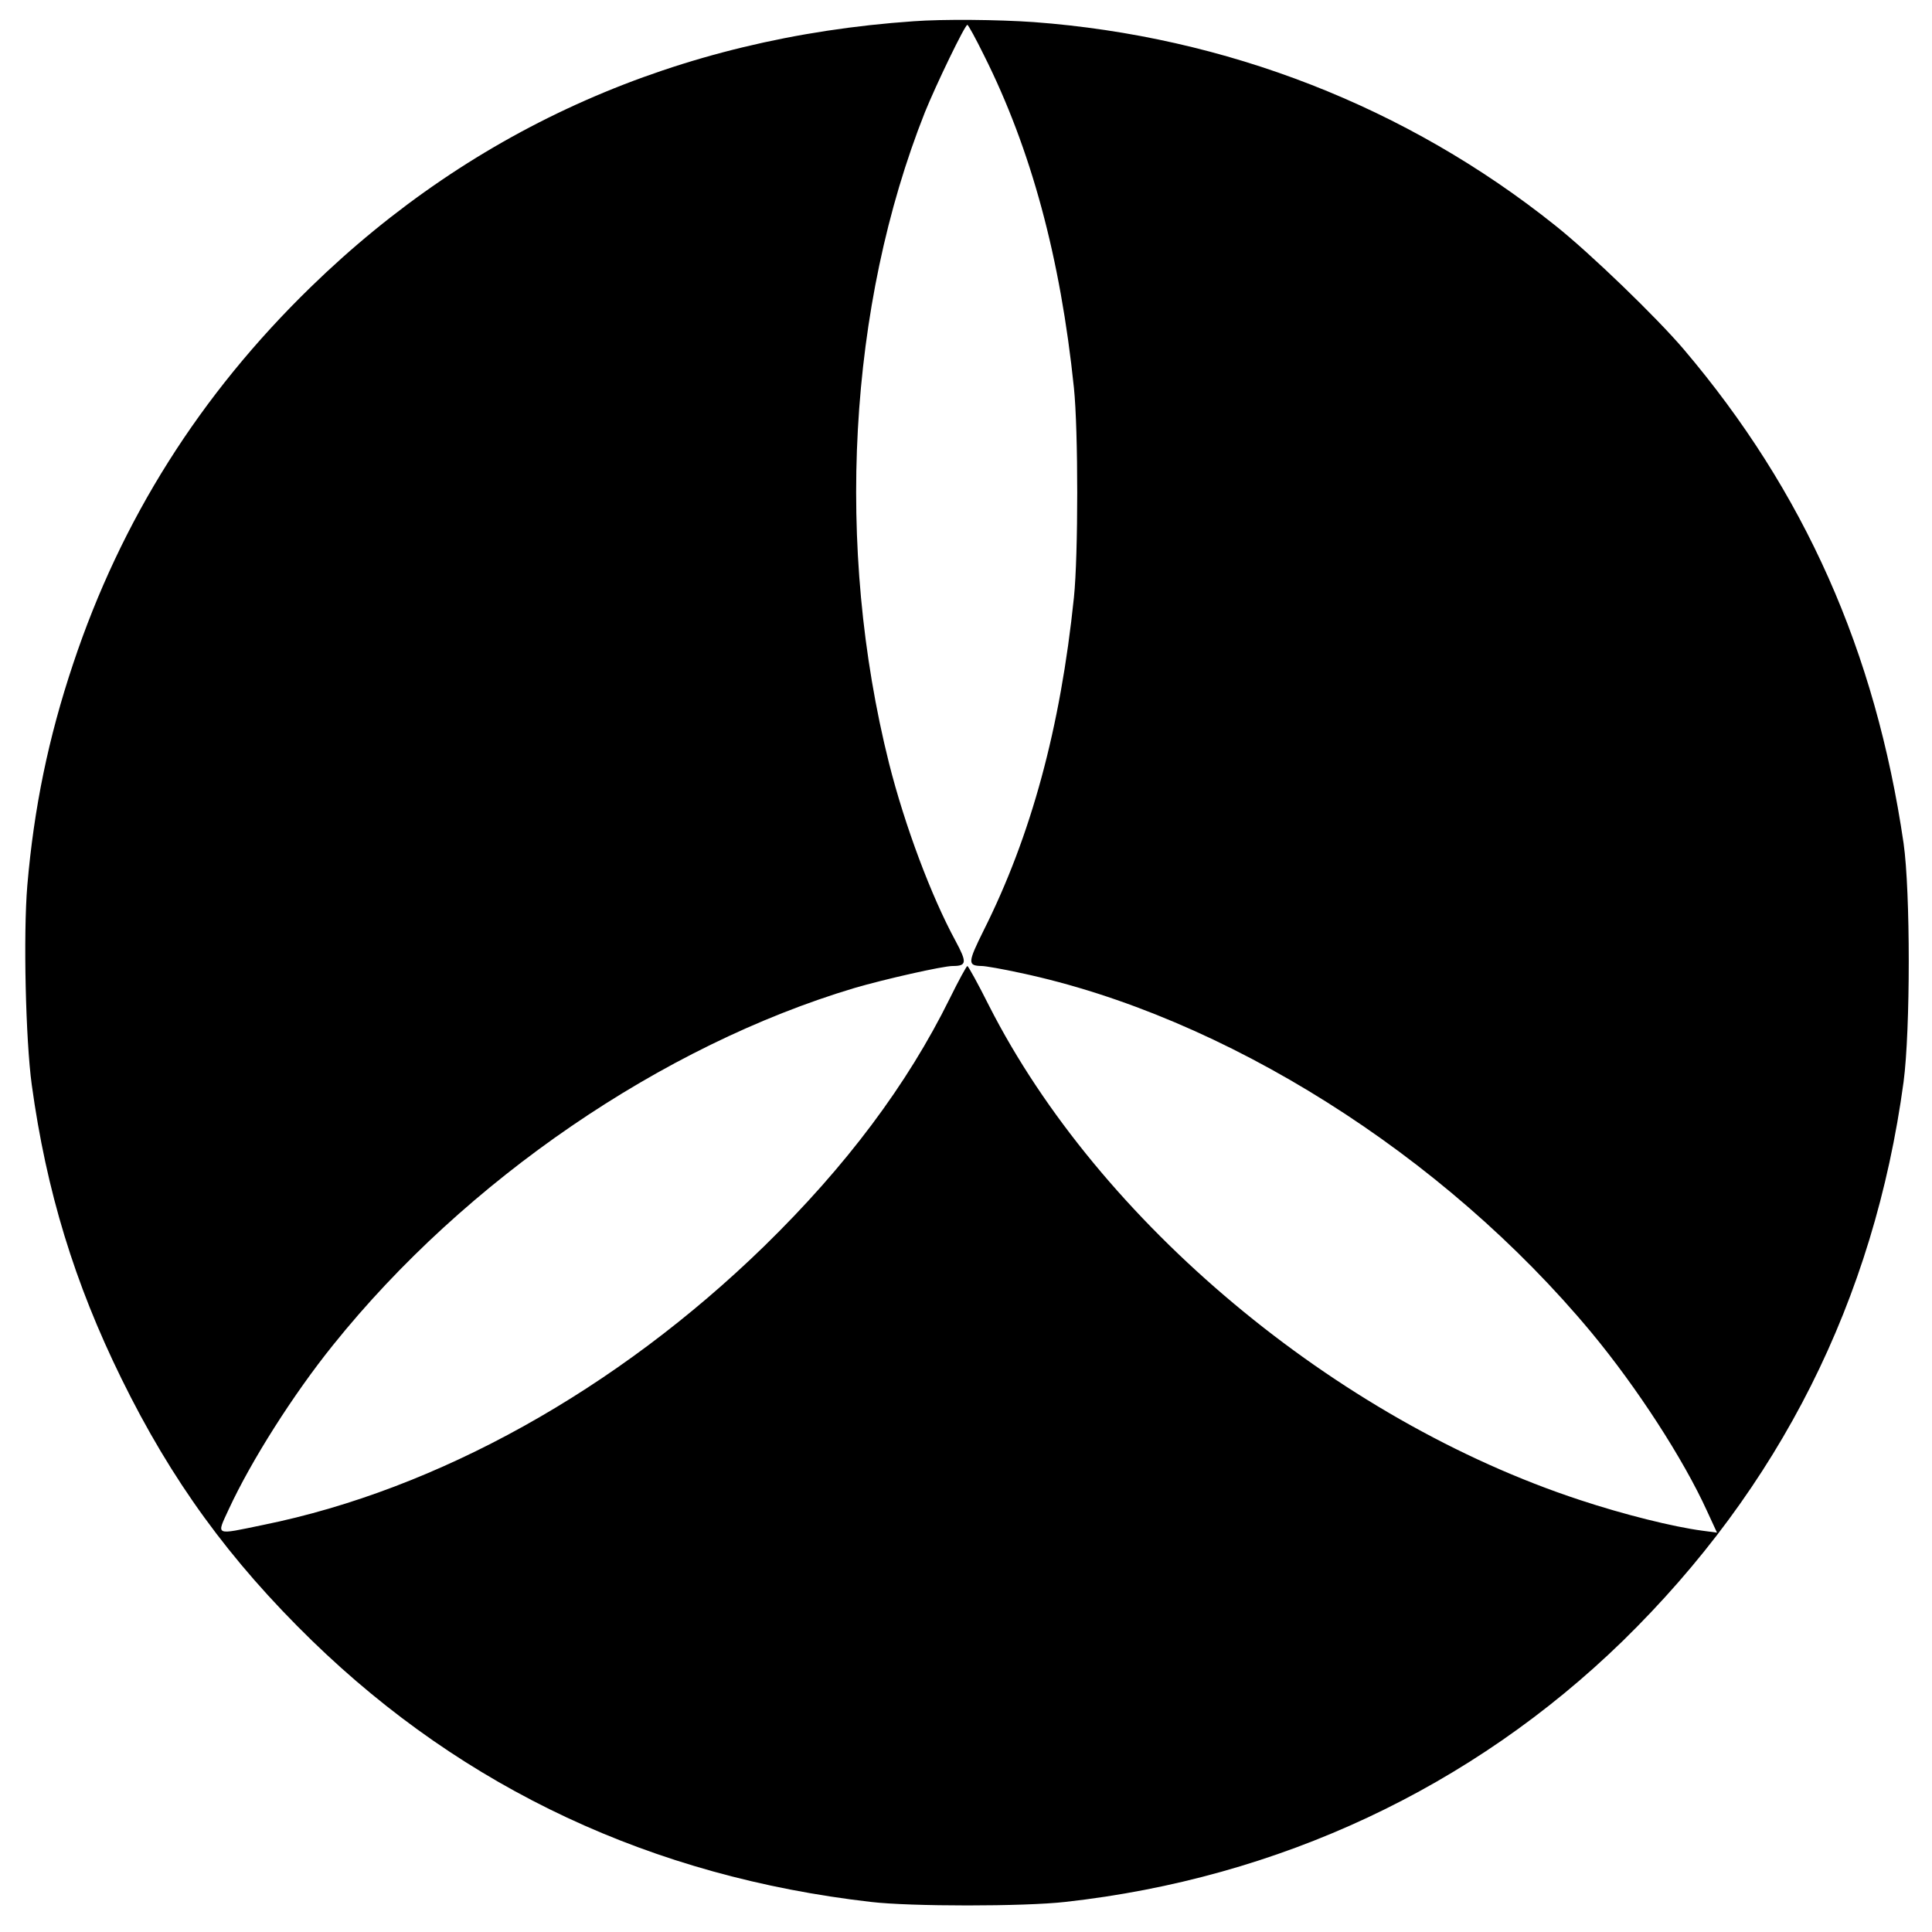
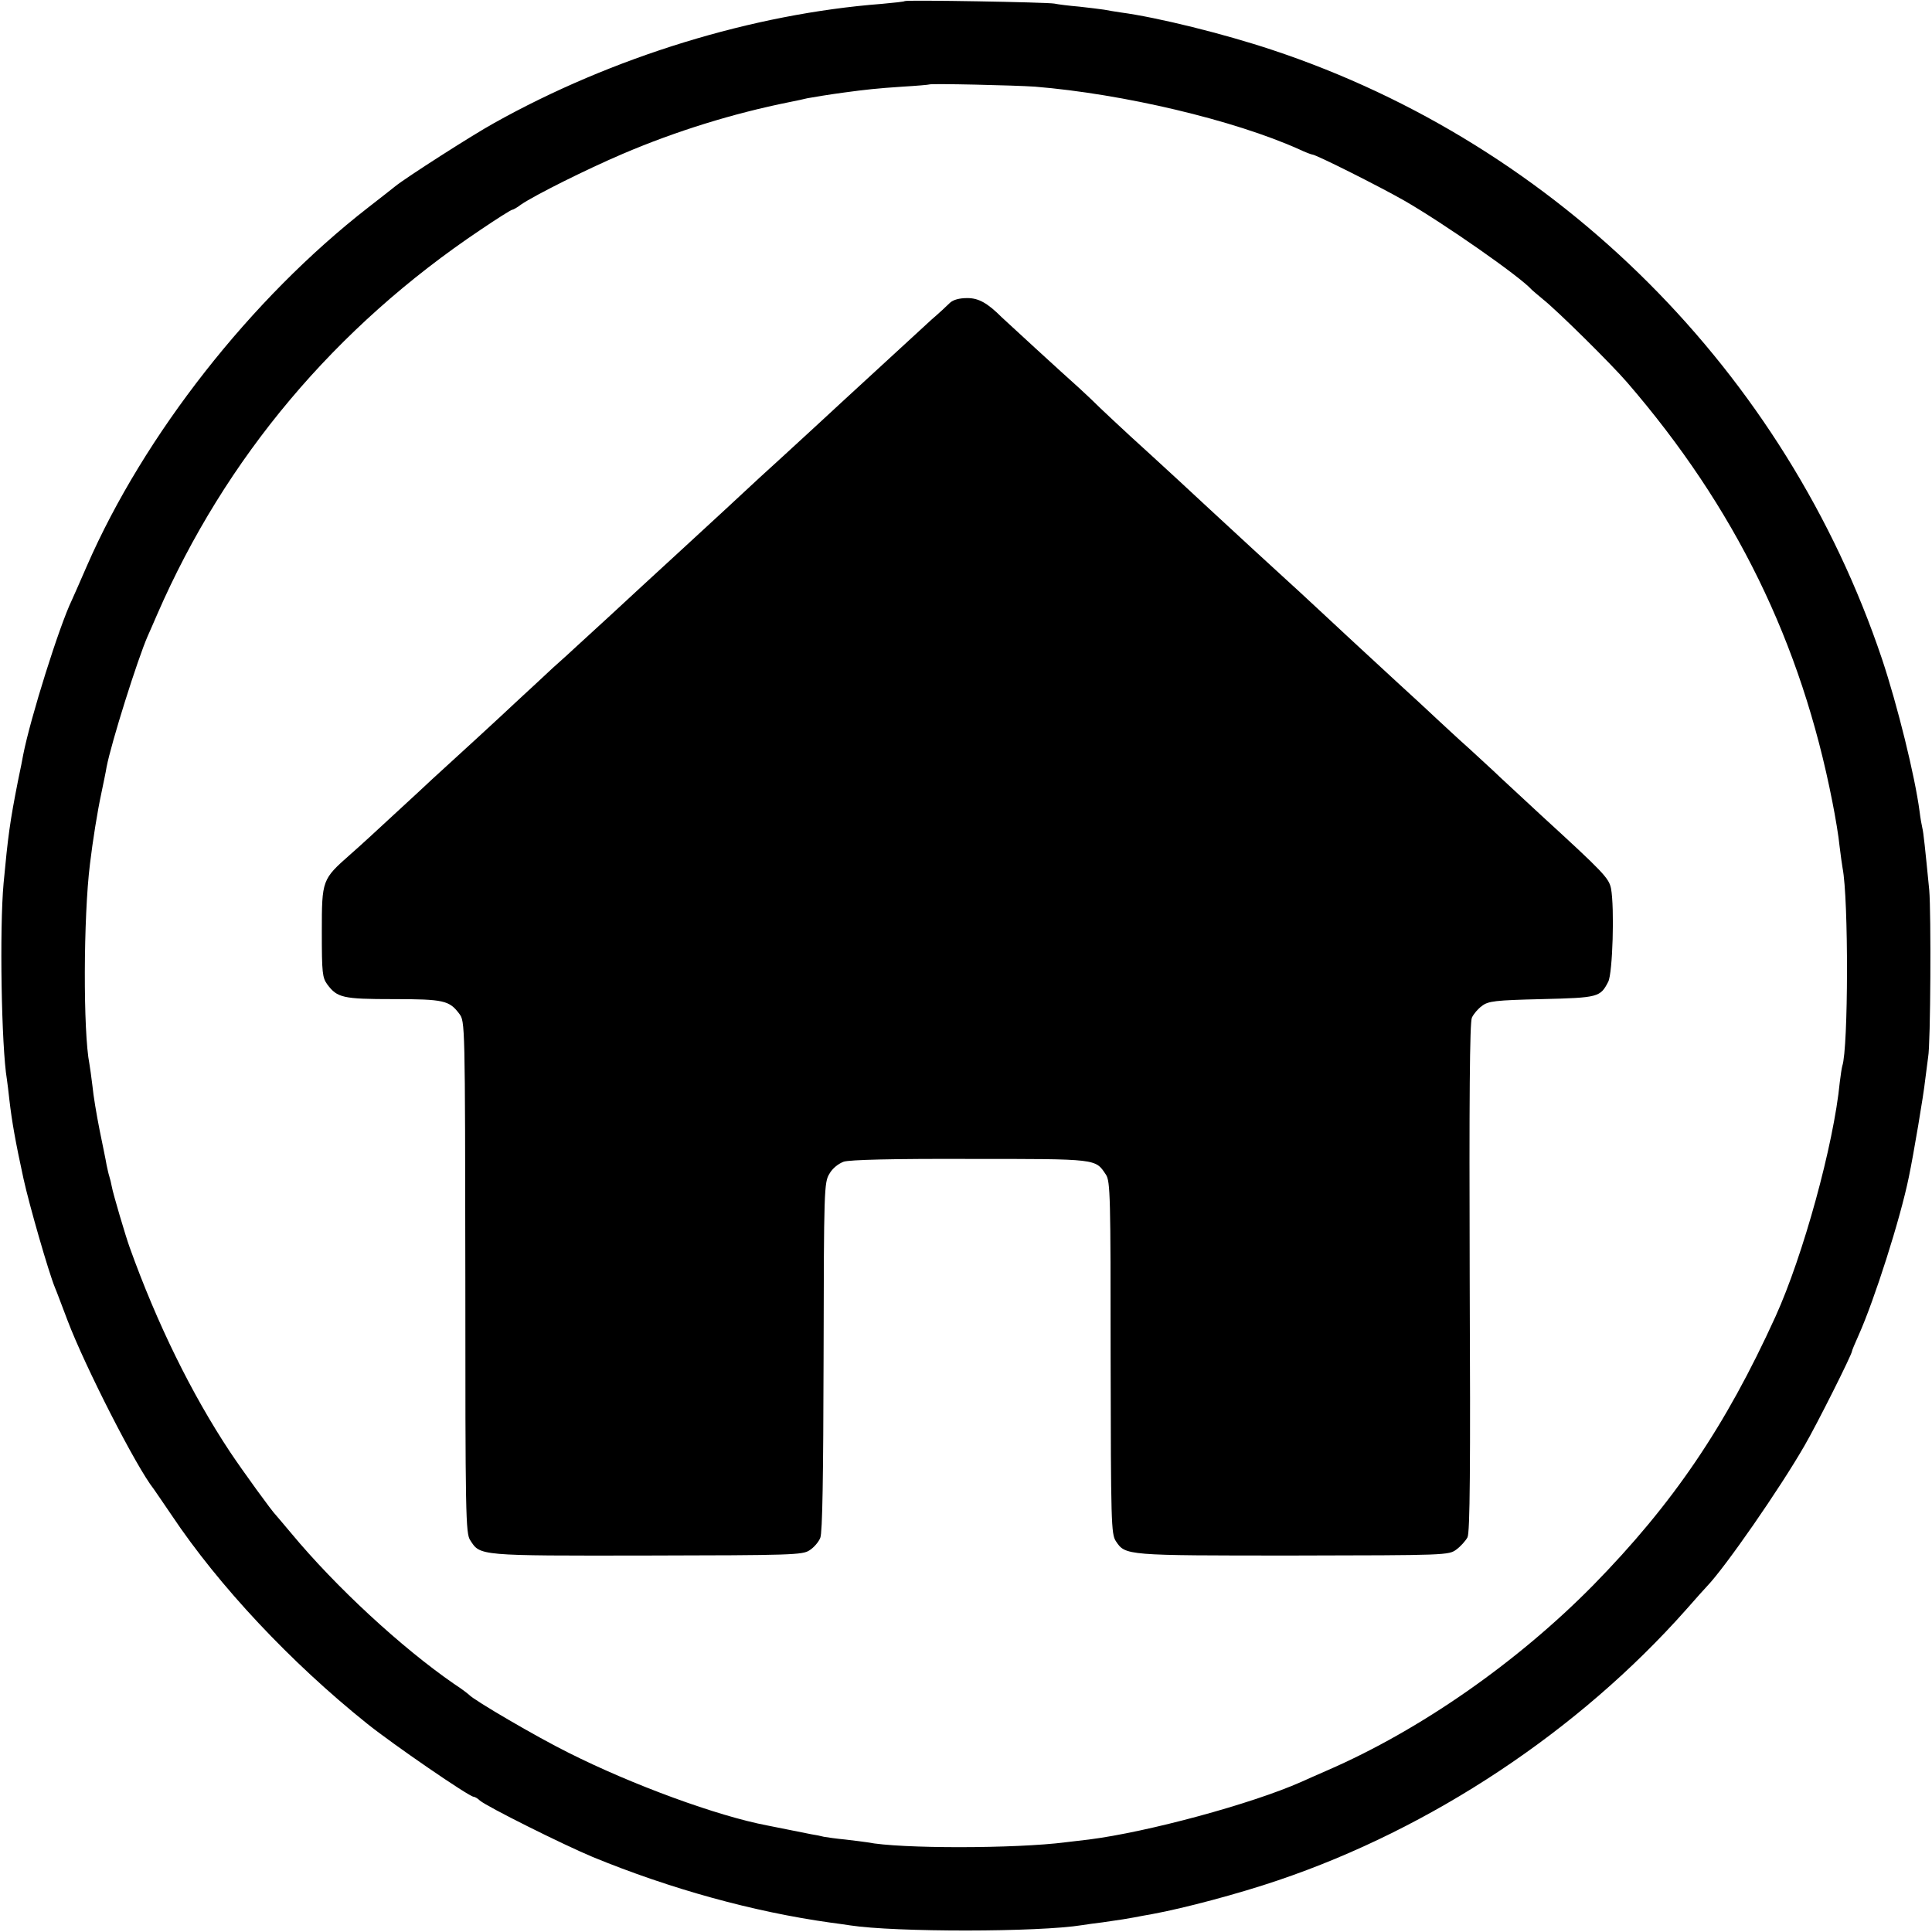
<svg xmlns="http://www.w3.org/2000/svg" version="1.0" width="700pt" height="700pt" viewBox="0 0 700 700" preserveAspectRatio="xMidYMid meet">
  <g transform="translate(0,700) scale(0.1,-0.1)" fill="#000000" stroke="none">
-     <path d="M3310 6923 c-852 -59 -1589 -384 -2184 -963 -402 -391 -687 -843 -861 -1365 -90 -269 -142 -523 -166 -803 -15 -178 -6 -561 16 -722 53 -386 155 -719 325 -1065 181 -369 391 -658 691 -950 553 -537 1233 -855 2024 -946 142 -17 557 -17 705 0 774 86 1473 414 2019 945 569 556 911 1235 1018 2026 25 189 25 690 0 865 -102 696 -359 1274 -797 1790 -99 116 -338 347 -465 448 -538 430 -1192 685 -1890 737 -129 9 -327 11 -435 3z m255 -123 c171 -341 277 -733 326 -1205 16 -155 16 -605 0 -760 -49 -473 -155 -863 -327 -1206 -58 -117 -59 -128 -7 -129 13 0 76 -11 140 -25 739 -157 1533 -658 2069 -1303 165 -199 333 -458 419 -647 l36 -78 -53 7 c-106 14 -286 59 -443 111 -886 291 -1743 1008 -2141 1790 -40 80 -76 145 -79 145 -3 0 -32 -53 -64 -118 -154 -312 -375 -607 -672 -897 -534 -520 -1184 -882 -1815 -1010 -179 -37 -170 -41 -125 57 81 175 233 415 378 595 480 598 1193 1085 1888 1293 109 32 321 80 357 80 51 0 52 13 10 91 -88 162 -184 418 -241 644 -196 783 -148 1657 130 2358 40 99 145 317 154 317 3 0 30 -49 60 -110z" />
+     <path d="M3278 6996 c-1 -2 -39 -6 -83 -10 -467 -36 -976 -192 -1405 -432 -78 -43 -320 -198 -358 -229 -10 -8 -53 -42 -97 -76 -426 -331 -813 -825 -1020 -1299 -25 -58 -50 -114 -55 -125 -45 -93 -150 -427 -176 -560 -2 -11 -10 -54 -19 -95 -29 -147 -36 -199 -52 -370 -15 -164 -8 -592 12 -711 2 -13 6 -46 9 -74 9 -78 22 -152 51 -285 21 -96 91 -339 114 -395 5 -11 25 -65 46 -120 63 -166 249 -531 312 -610 4 -6 34 -49 65 -95 171 -256 432 -534 708 -755 92 -74 370 -265 386 -265 4 0 15 -6 23 -14 26 -22 298 -158 408 -204 282 -116 583 -199 862 -238 25 -3 57 -8 71 -10 163 -25 682 -25 842 1 13 2 46 7 73 10 71 10 87 13 115 18 14 3 43 8 65 12 115 21 314 74 455 122 557 188 1090 542 1480 982 36 41 70 79 76 85 65 68 263 353 352 508 46 79 172 331 172 342 0 3 11 29 24 58 57 127 151 421 182 573 17 81 54 301 59 350 4 33 9 71 11 85 9 46 11 524 4 605 -15 153 -21 210 -25 225 -2 8 -7 35 -10 60 -17 129 -80 384 -136 552 -349 1038 -1173 1863 -2209 2207 -174 58 -415 118 -550 136 -19 3 -46 7 -60 10 -13 2 -54 7 -90 11 -36 3 -76 8 -90 11 -27 5 -536 14 -542 9z m472 -310 c319 -26 721 -121 957 -227 23 -11 45 -19 48 -19 13 0 244 -116 335 -168 142 -82 419 -275 460 -322 3 -3 21 -18 40 -34 53 -42 248 -235 305 -301 392 -454 631 -943 744 -1520 11 -55 23 -127 26 -160 4 -33 9 -69 11 -80 22 -111 21 -653 -1 -717 -2 -7 -6 -33 -9 -58 -22 -227 -133 -630 -233 -850 -182 -400 -372 -679 -661 -974 -275 -279 -626 -524 -962 -670 -36 -16 -78 -34 -95 -42 -180 -80 -557 -182 -770 -209 -27 -3 -66 -8 -85 -10 -178 -23 -598 -24 -718 0 -11 2 -47 6 -79 10 -32 3 -67 8 -78 10 -11 3 -31 7 -45 9 -14 3 -50 10 -80 16 -30 6 -66 13 -80 16 -180 34 -489 147 -721 264 -115 57 -342 190 -359 209 -3 3 -27 22 -55 40 -191 132 -428 351 -590 546 -28 33 -52 62 -55 65 -13 12 -121 161 -167 230 -139 210 -264 464 -363 740 -14 38 -61 197 -65 221 -2 11 -6 28 -9 37 -3 9 -7 28 -10 42 -2 14 -14 70 -25 125 -11 55 -23 127 -26 160 -4 33 -9 69 -11 80 -23 115 -22 533 2 725 10 84 27 190 41 255 8 39 17 81 19 95 17 89 113 393 149 475 8 17 23 53 35 80 247 567 645 1040 1172 1393 59 40 110 72 114 72 3 0 18 8 32 19 50 34 236 127 367 183 194 83 401 147 605 188 25 5 54 11 65 14 22 4 82 14 135 21 74 10 118 15 210 21 52 3 96 7 97 8 5 4 312 -3 383 -8z" />
+     <path d="M3442 5903 c-10 -10 -40 -38 -68 -62 -47 -43 -207 -190 -323 -297 -81 -75 -107 -99 -216 -199 -54 -49 -115 -105 -134 -123 -40 -37 -77 -72 -235 -217 -60 -55 -121 -111 -136 -125 -15 -14 -68 -63 -119 -110 -51 -47 -105 -96 -120 -110 -15 -14 -54 -50 -87 -79 -32 -30 -88 -82 -124 -115 -58 -55 -238 -220 -315 -290 -16 -15 -77 -72 -135 -125 -58 -54 -130 -120 -161 -147 -102 -90 -103 -92 -103 -280 0 -150 2 -166 20 -191 36 -48 56 -53 239 -53 183 0 203 -5 239 -53 21 -28 21 -30 22 -955 0 -864 1 -929 18 -953 36 -56 28 -56 639 -55 525 1 565 2 590 19 16 10 33 30 39 45 8 19 11 221 12 657 1 606 2 631 21 662 11 20 33 37 52 44 22 7 177 11 459 10 464 0 452 1 491 -57 16 -24 17 -80 17 -663 1 -599 2 -639 19 -665 35 -52 33 -52 641 -52 557 1 565 1 593 22 15 11 33 31 40 44 9 18 11 247 8 942 -2 645 0 925 8 941 6 13 22 32 36 42 23 18 48 21 217 25 206 5 212 7 241 63 16 32 23 268 10 338 -8 38 -27 58 -252 264 -66 61 -134 124 -151 140 -17 17 -67 62 -110 102 -44 39 -97 89 -120 110 -22 21 -87 81 -144 133 -56 52 -115 106 -130 120 -15 14 -78 72 -140 130 -62 58 -121 112 -130 120 -9 8 -63 58 -120 110 -56 52 -115 106 -130 120 -15 14 -76 70 -136 126 -60 55 -140 129 -179 164 -38 35 -86 80 -106 99 -20 20 -56 54 -80 76 -53 47 -272 248 -279 255 -52 52 -84 70 -125 70 -29 0 -51 -6 -63 -17z" />
  </g>
</svg>
